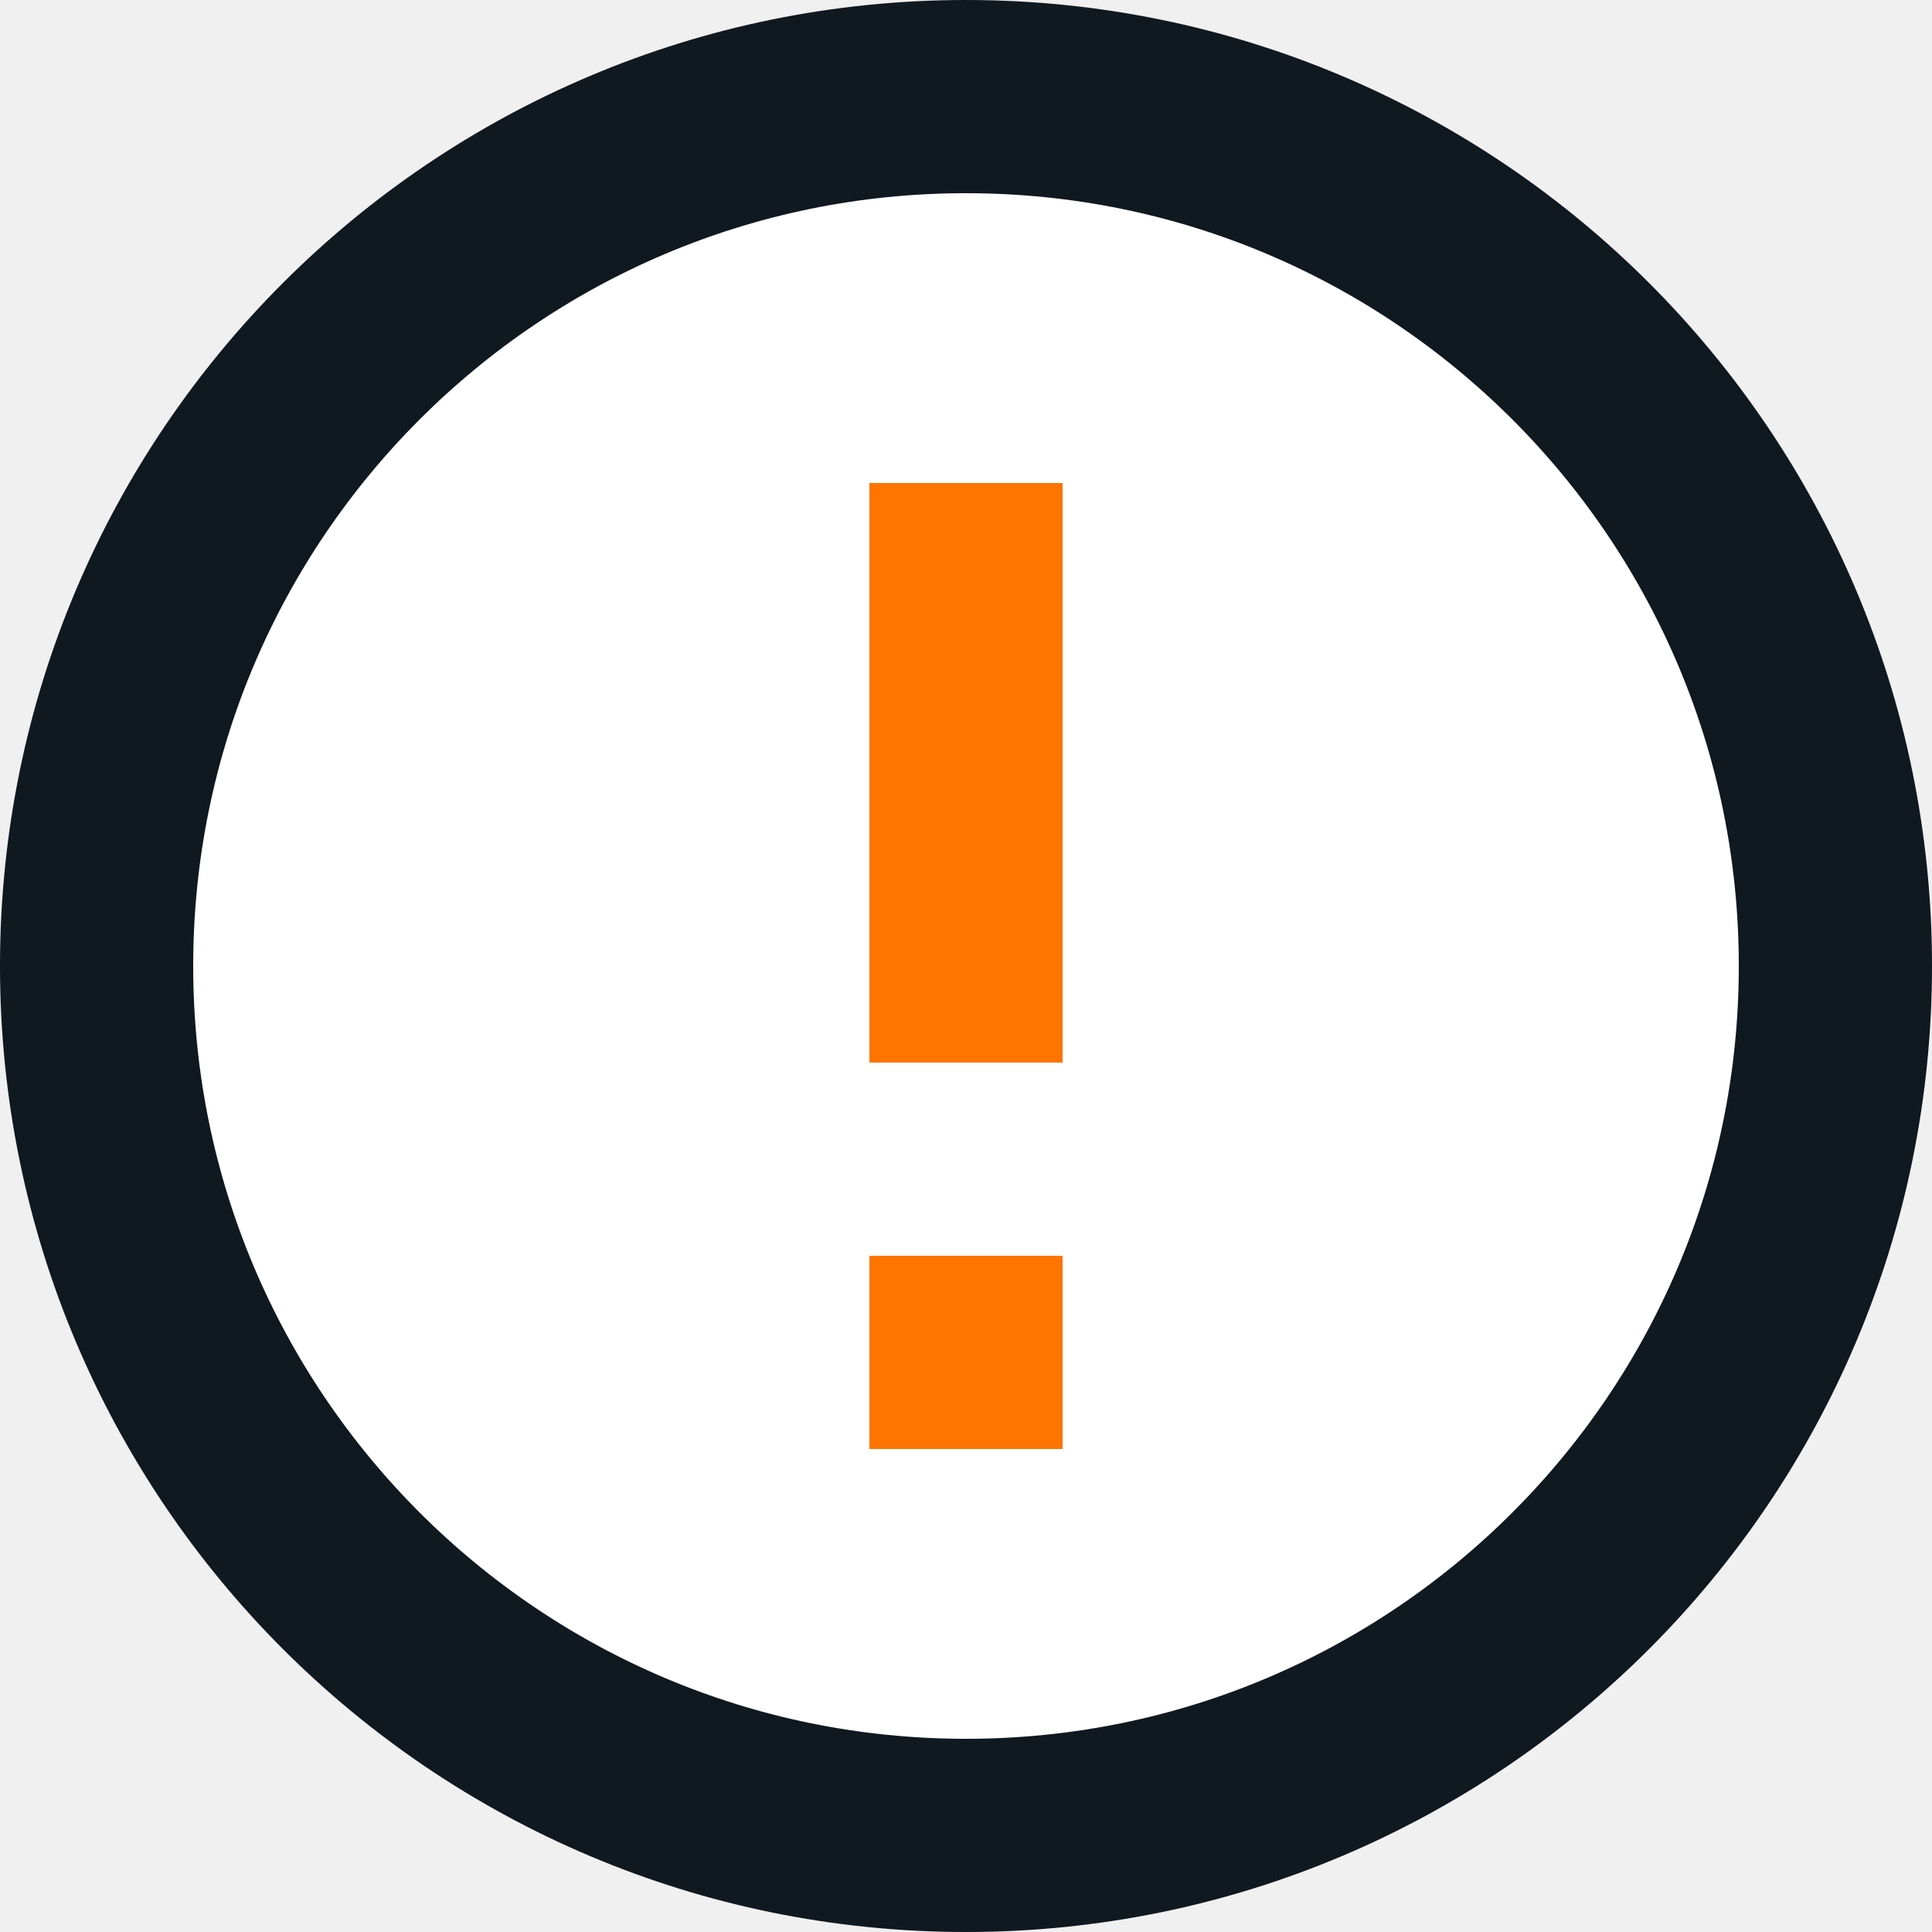
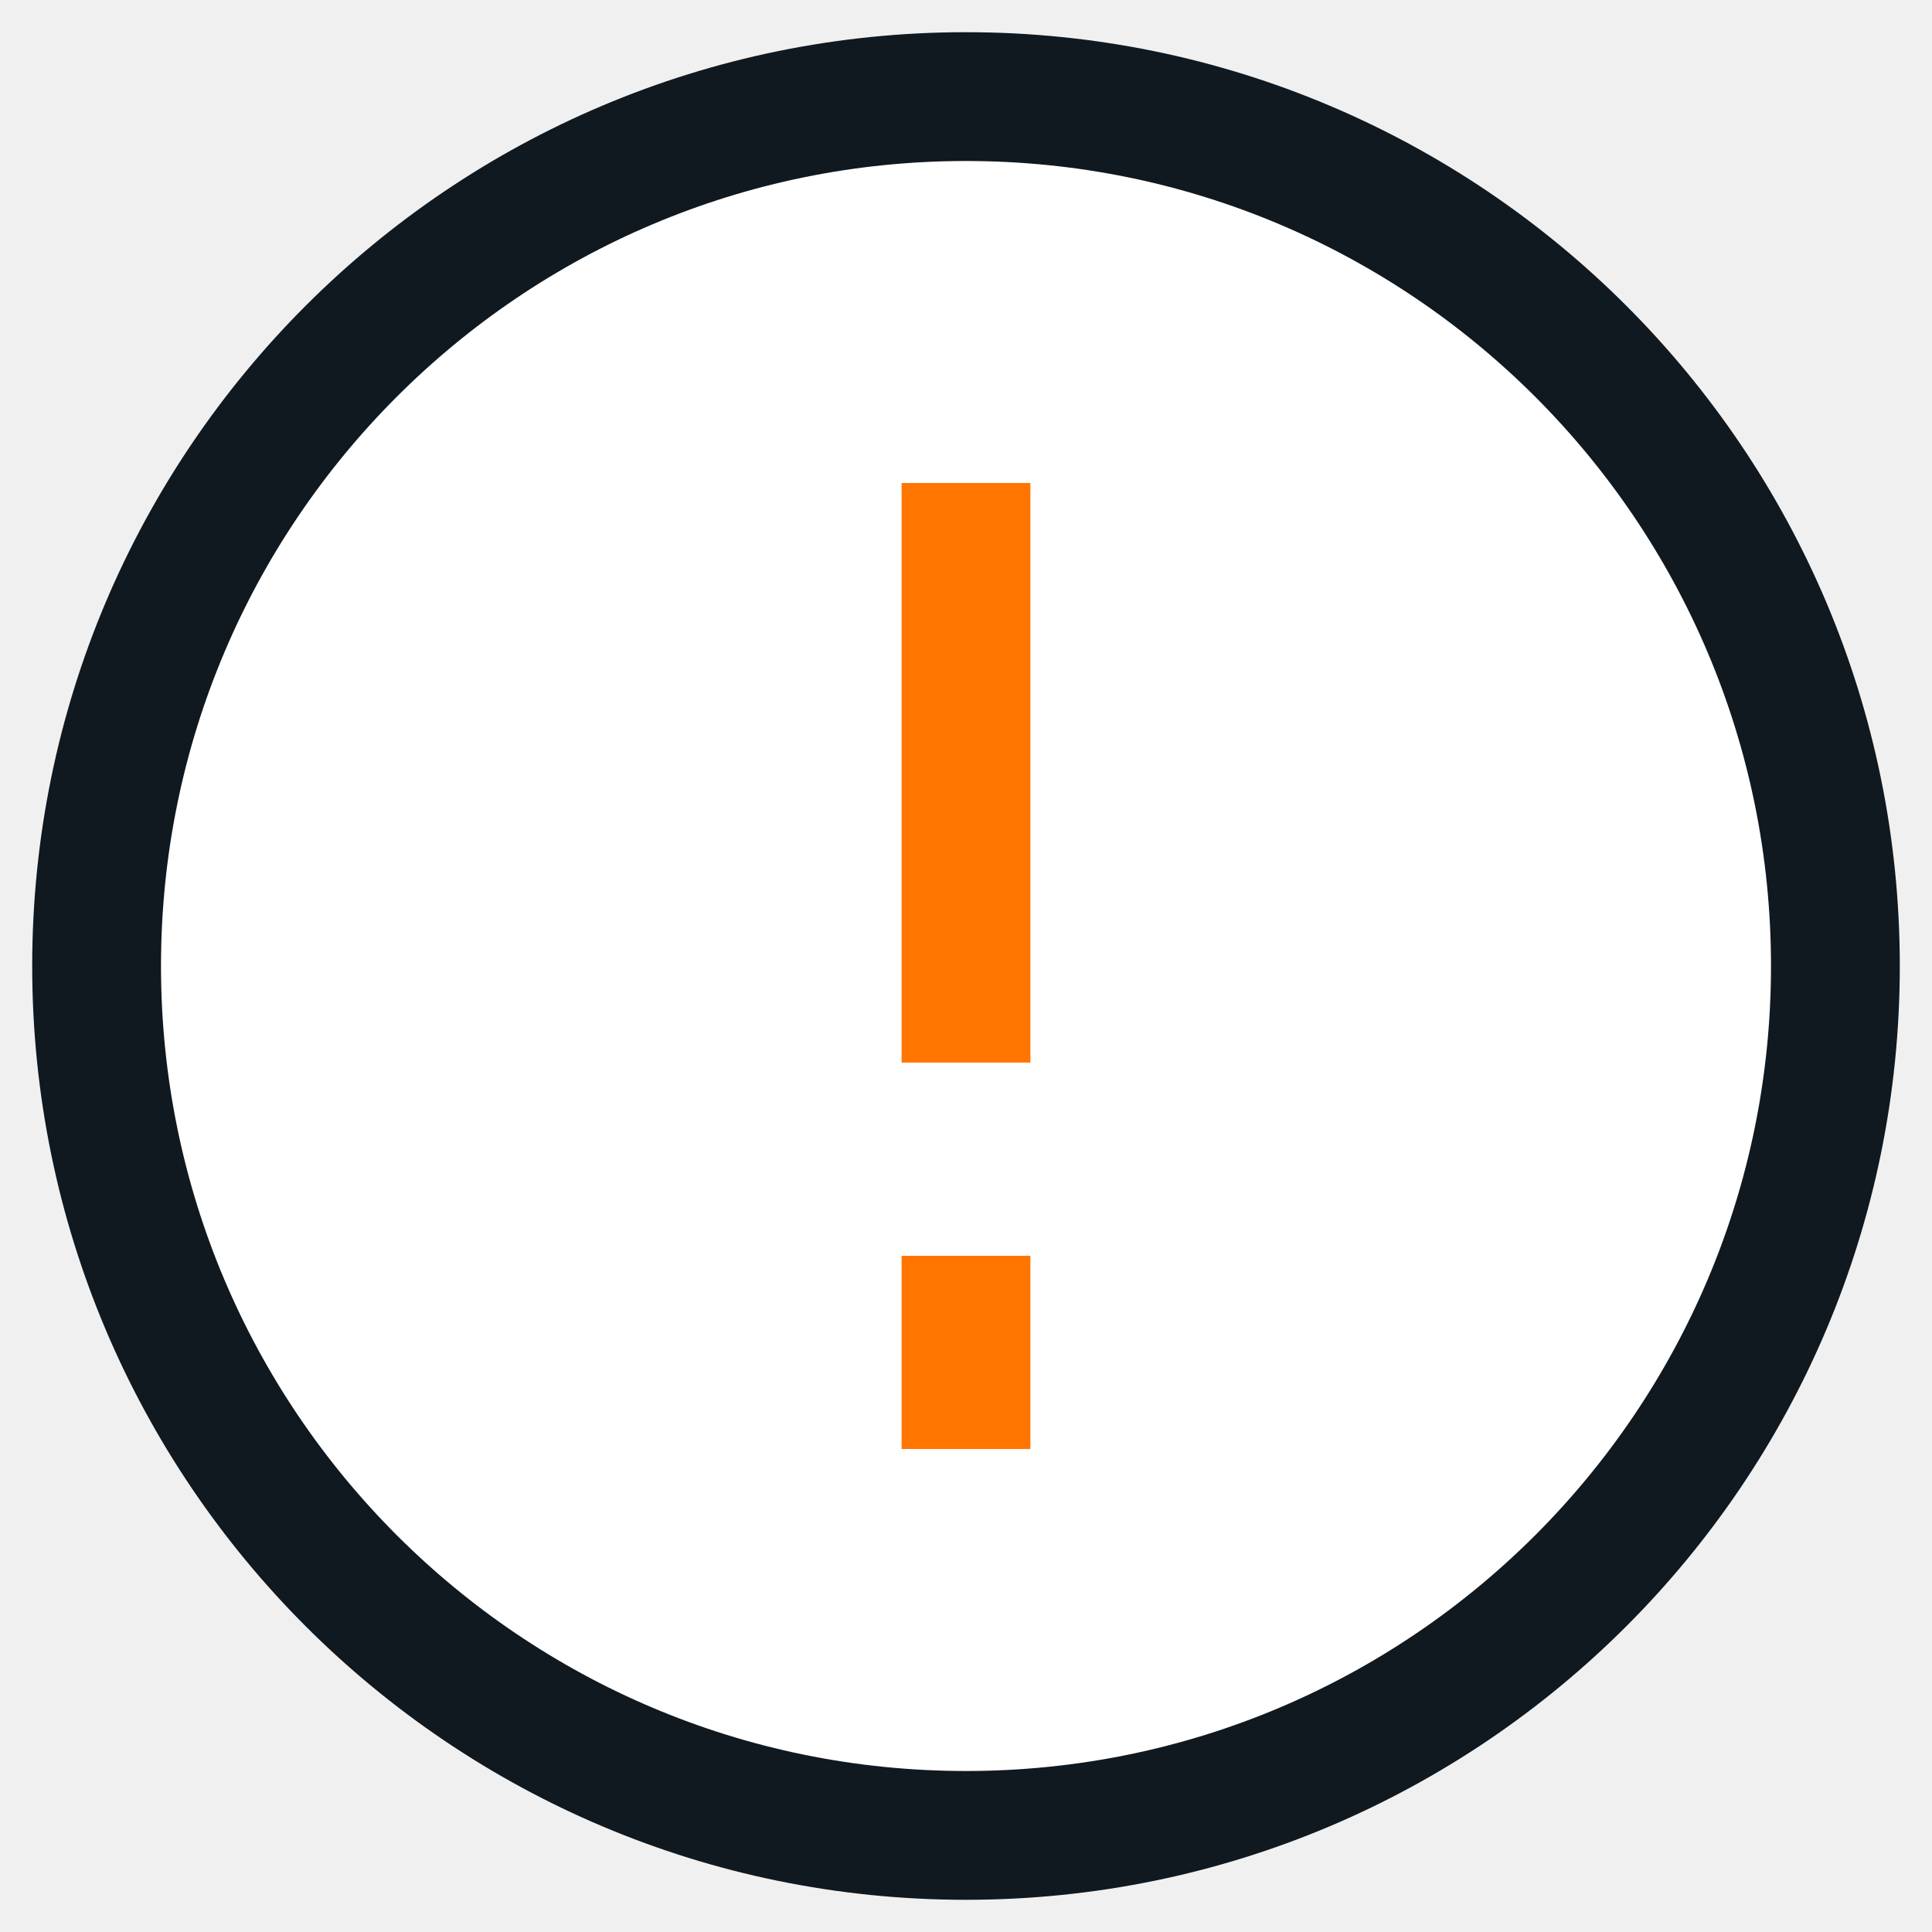
<svg xmlns="http://www.w3.org/2000/svg" viewBox="0 0 45 45">
  <defs>
-     <style>.cls-1{fill:#fff;stroke:#101820;}.cls-1,.cls-2{stroke-miterlimit:10;stroke-width:4.5px;}.cls-2{fill:none;stroke:#ff7500;}</style>
+     <style>.cls-1{fill:#fff;stroke:#101820;}.cls-1,.cls-2{stroke-miterlimit:10;stroke-width:3px;}.cls-2{fill:none;stroke:#ff7500;}</style>
  </defs>
  <g id="Layer_4" data-name="Layer 4">
    <circle class="cls-1" cx="22.5" cy="22.5" r="20.25" />
    <line class="cls-2" x1="22.5" y1="11.25" x2="22.5" y2="24.75" />
    <line class="cls-2" x1="22.5" y1="29.25" x2="22.5" y2="33.75" />
  </g>
</svg>
